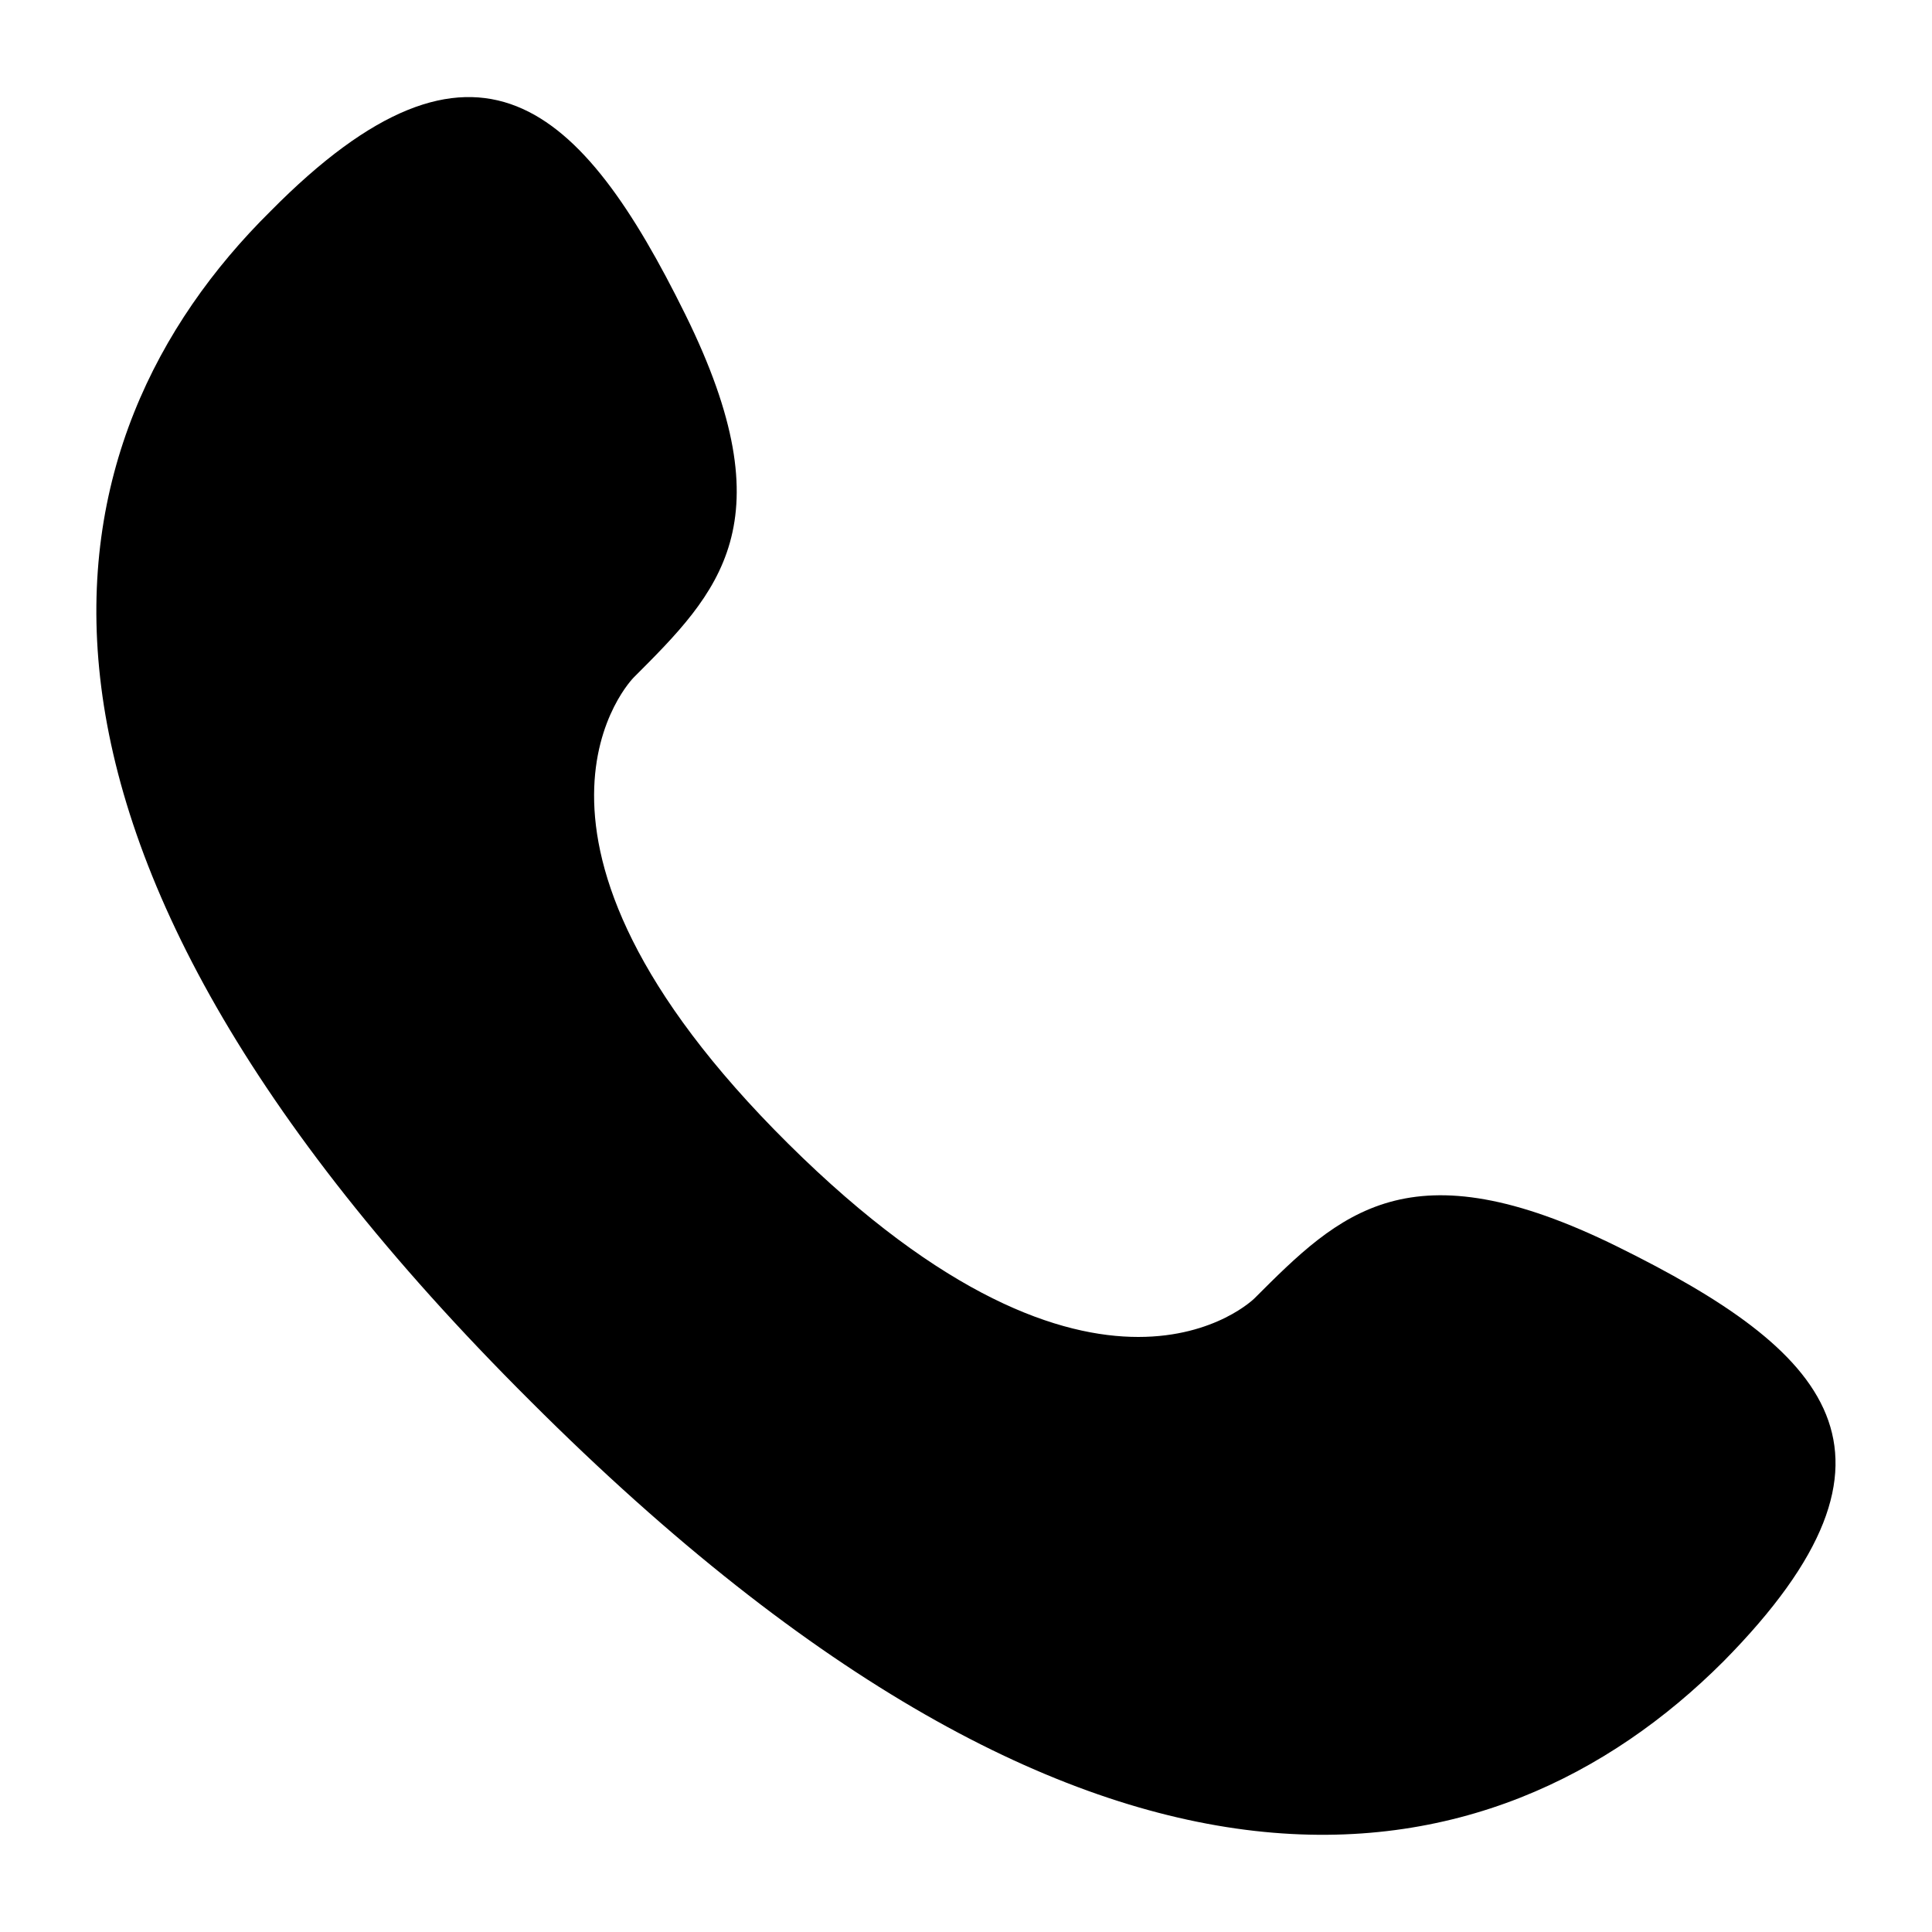
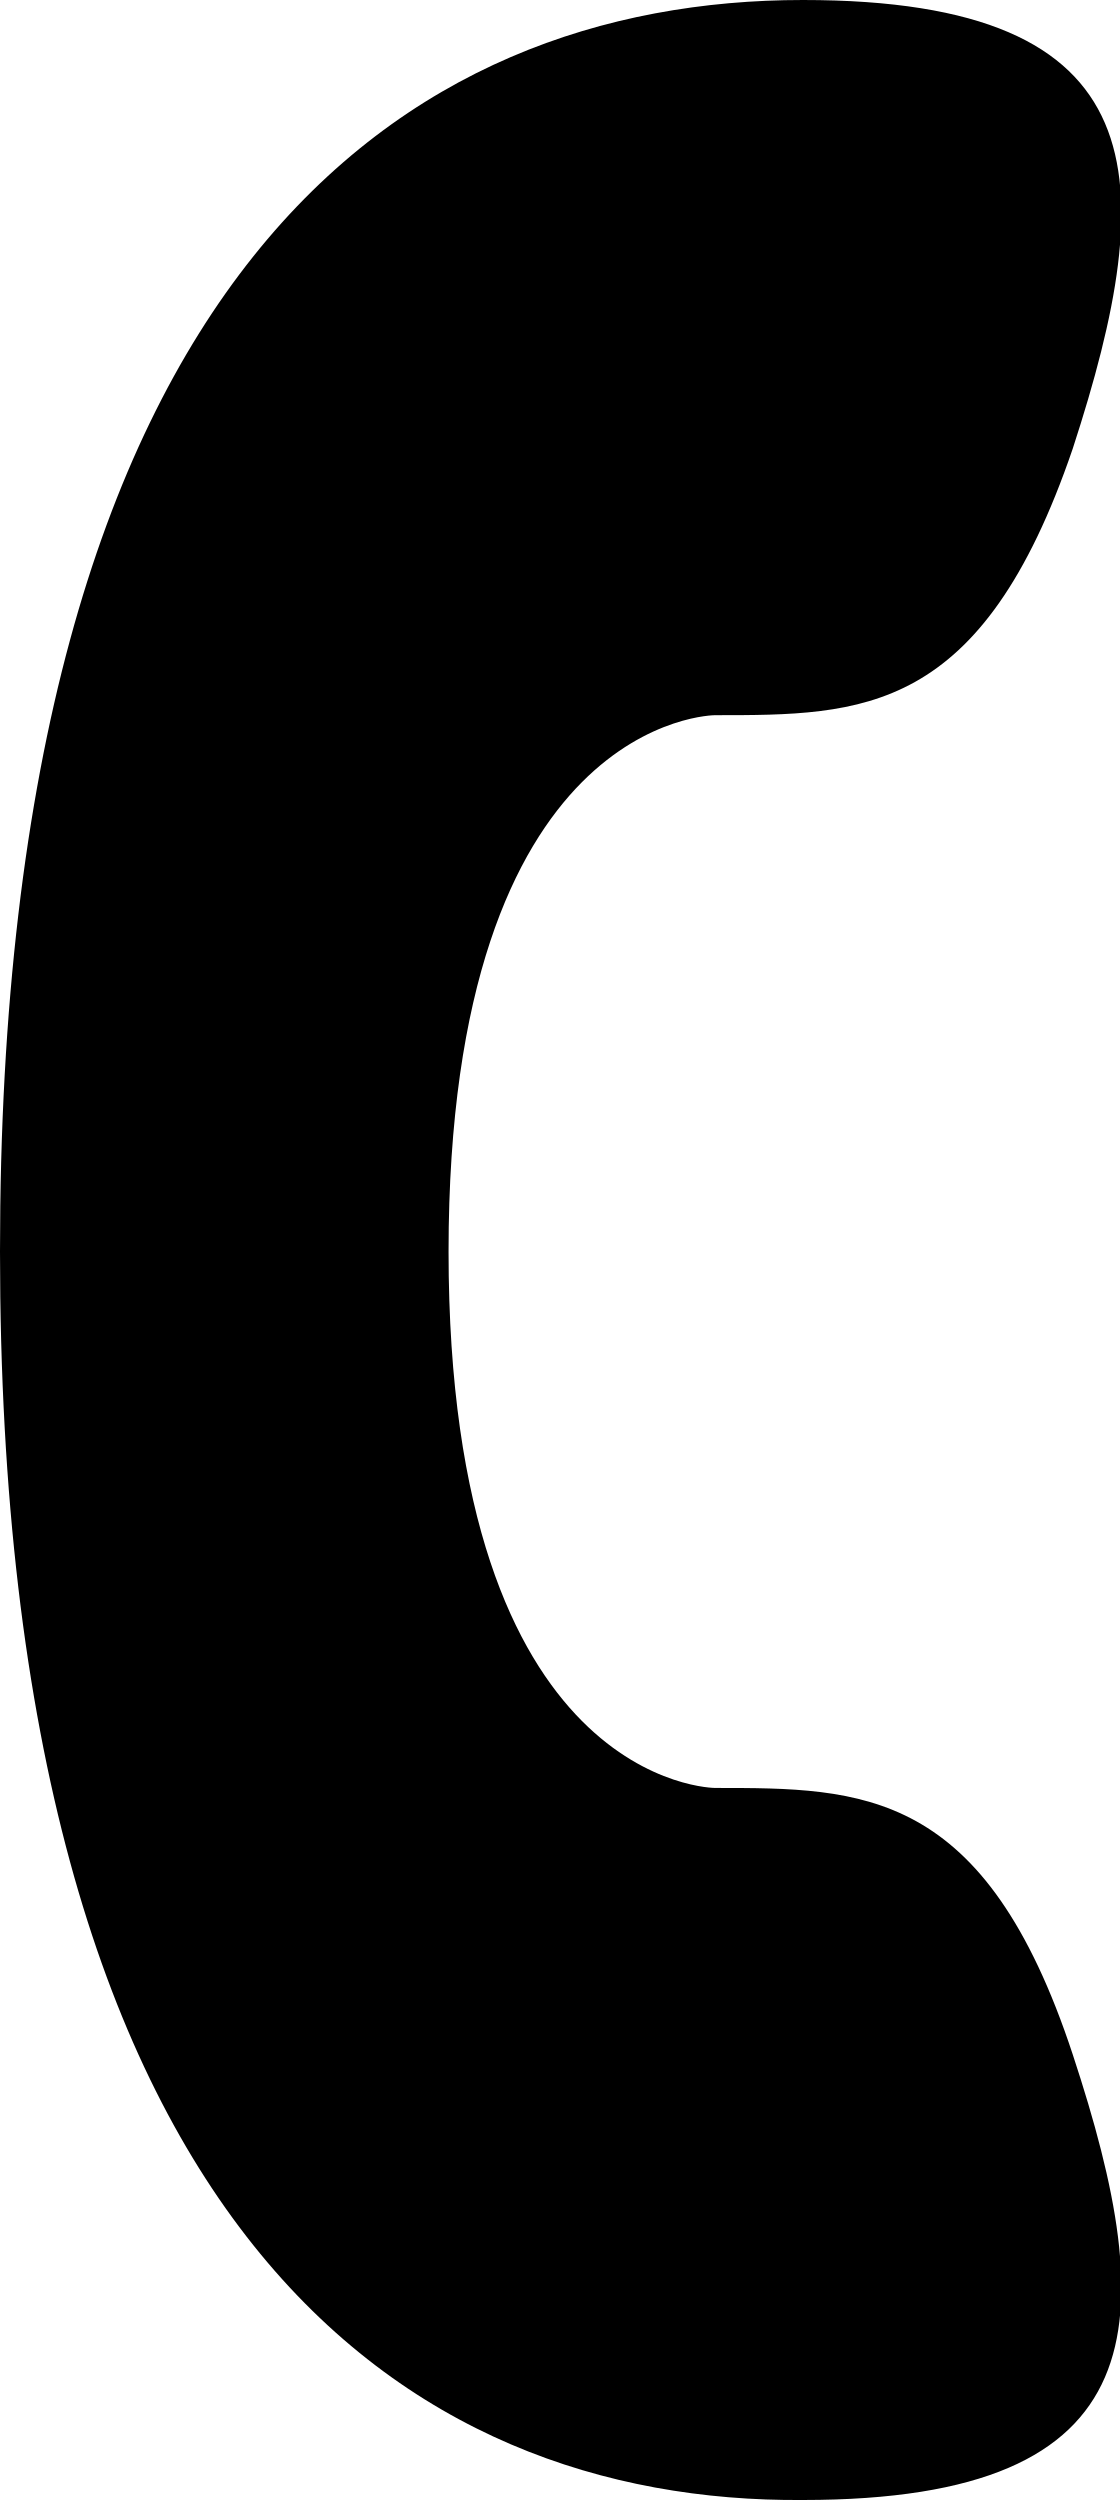
- <svg xmlns="http://www.w3.org/2000/svg" version="1.1" id="Слой_1" x="0px" y="0px" viewBox="0 0 75 75" style="enable-background:new 0 0 75 75;" xml:space="preserve">
-   <path d="M62.8,48.4c-8.1-4-10.8-1.3-14.1,2c0,0-6,6-18.1-6s-6-18.1-6-18.1c3.3-3.3,6-6,2-14.1c-4-8.1-8.1-12.1-16.1-4  C1.6,17-1.6,32.3,20.6,54.4c22.1,22.1,37.4,19,46.3,10.1C74.9,56.4,70.9,52.4,62.8,48.4z" />
+ <svg xmlns="http://www.w3.org/2000/svg" version="1.1" id="Слой_1" x="0px" y="0px" viewBox="0 0 35.7 79.7" style="enable-background:new 0 0 35.7 79.7;" xml:space="preserve">
+   <path d="M34.2,65.5c-2.8-8.5-6.7-8.5-11.4-8.5c0,0-8.5,0-8.5-17.1c0-17.1,8.5-17.1,8.5-17.1c4.7,0,8.5,0,11.4-8.5  C37,5.7,37,0,25.6,0C13,0,0,8.5,0,39.9c0,31.3,13,39.9,25.6,39.8C37,79.7,37,74,34.2,65.5z" />
</svg>
